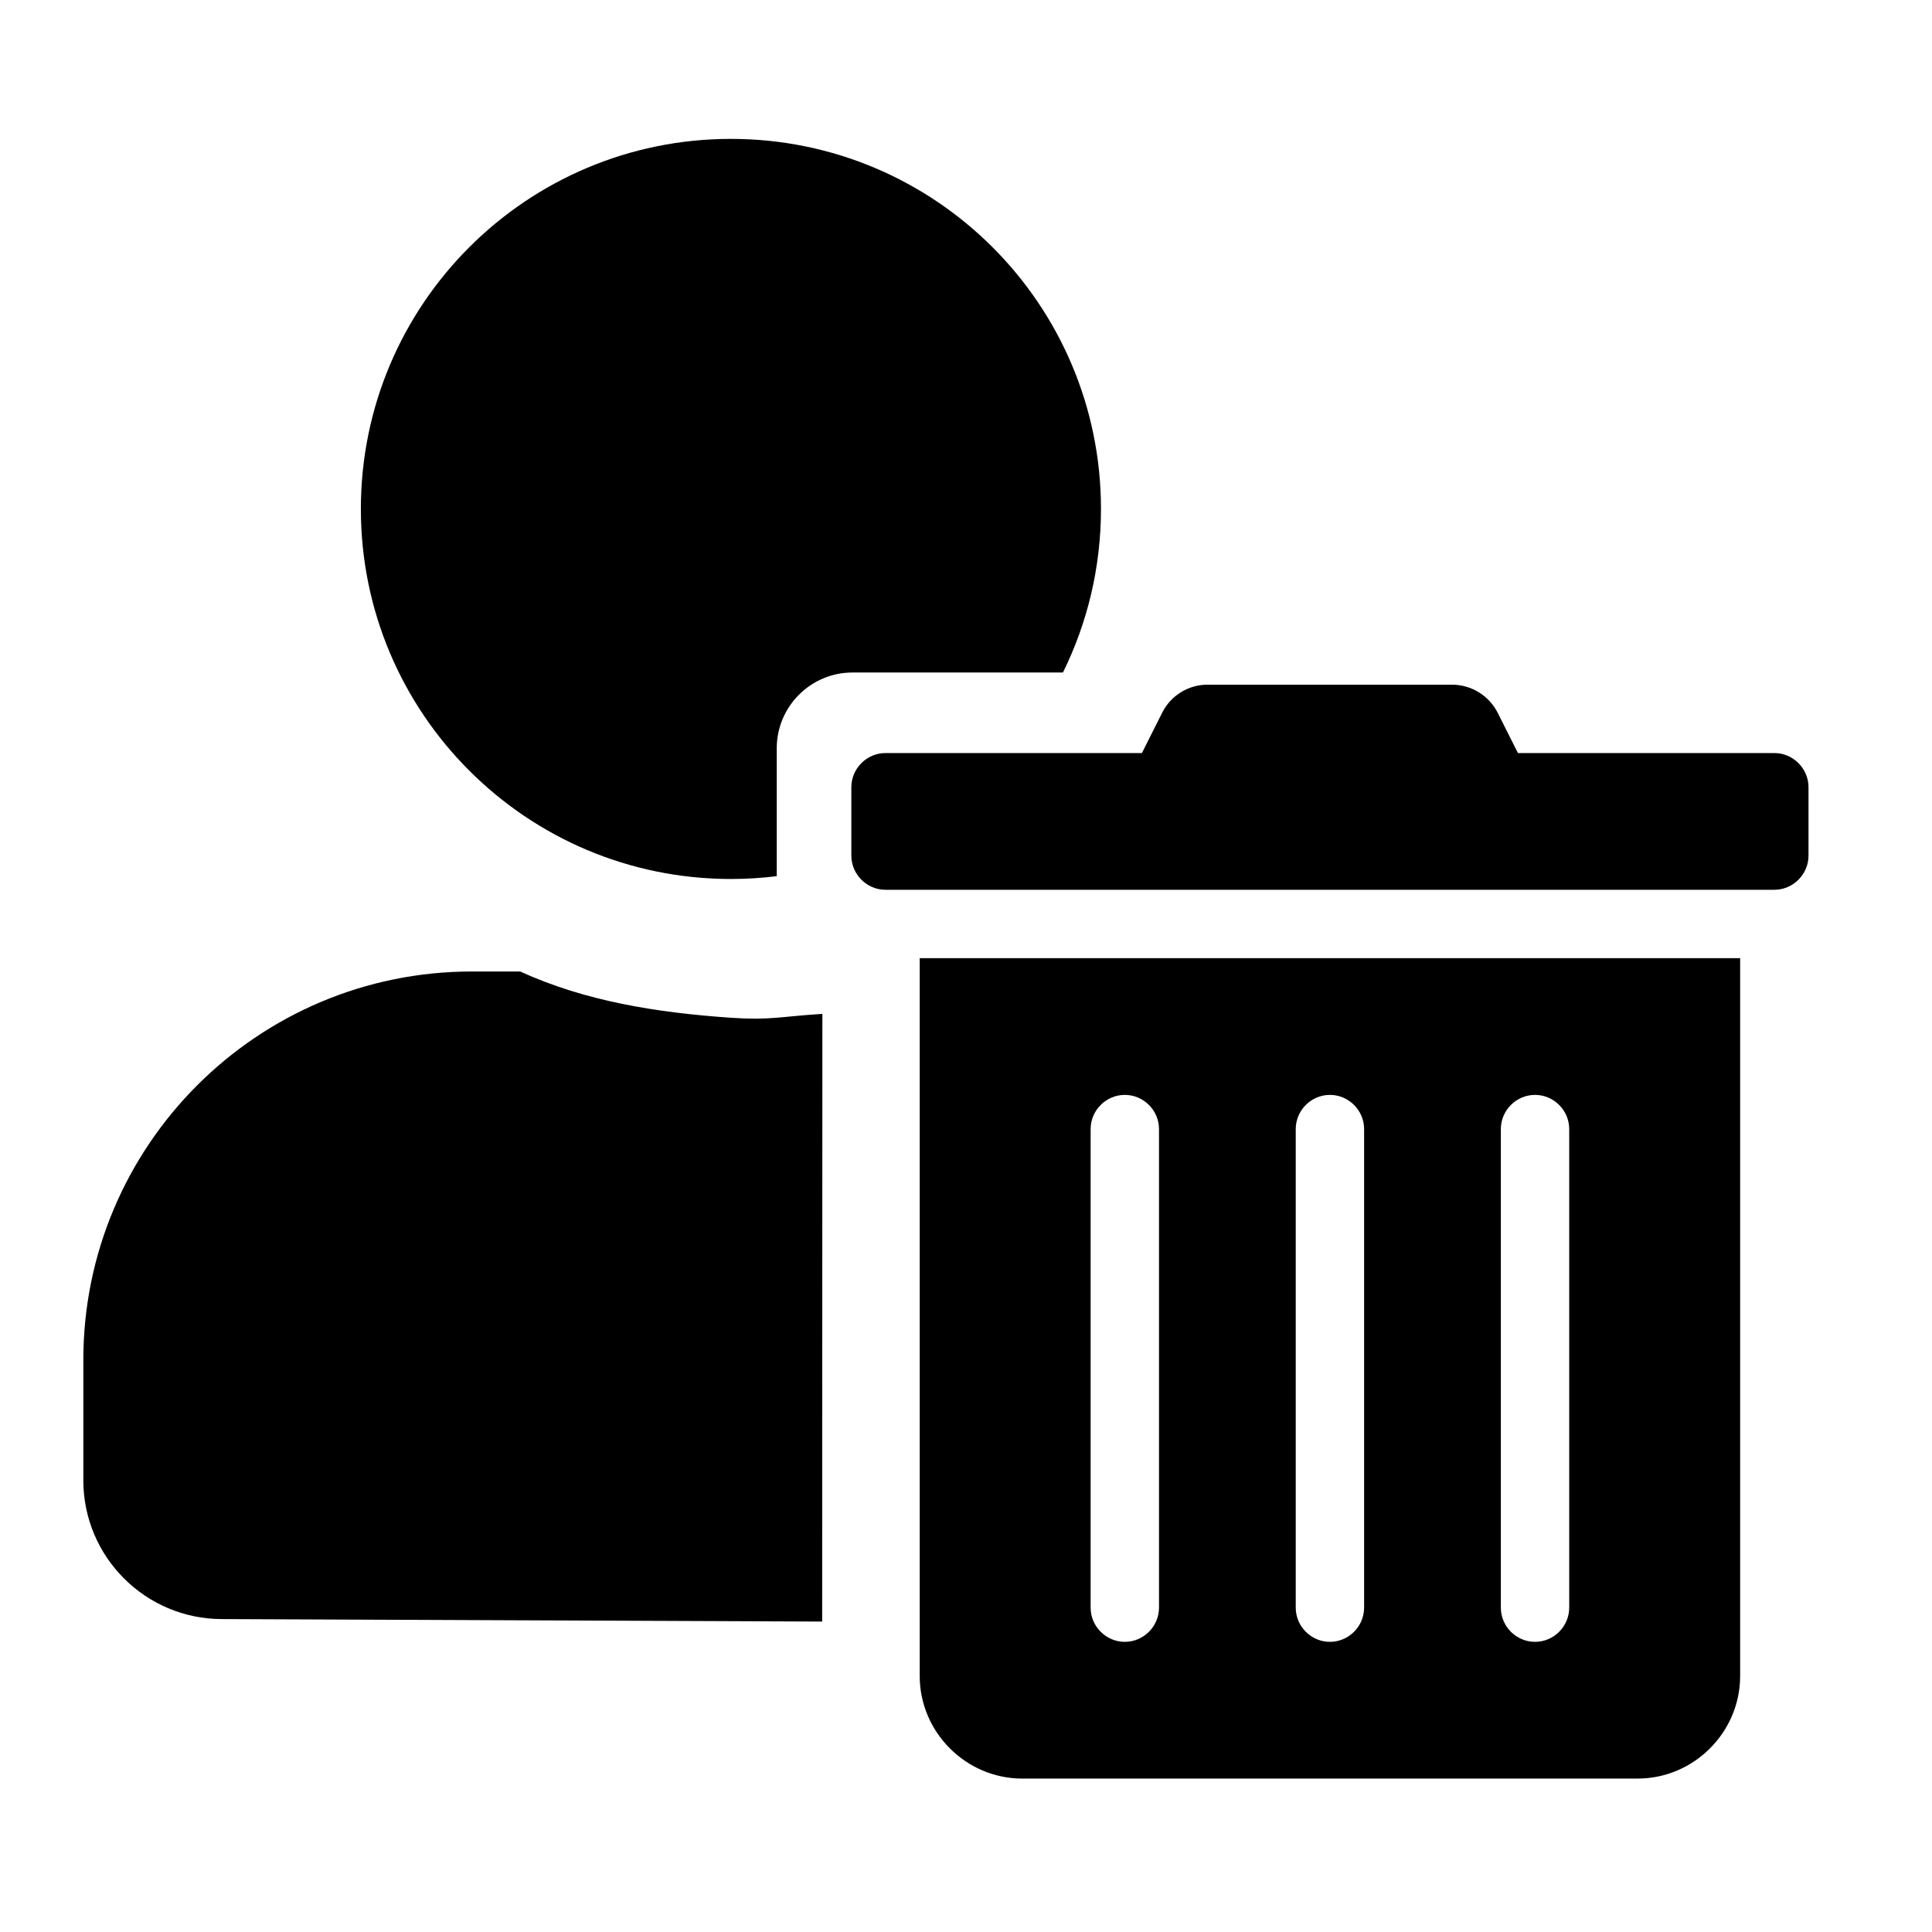
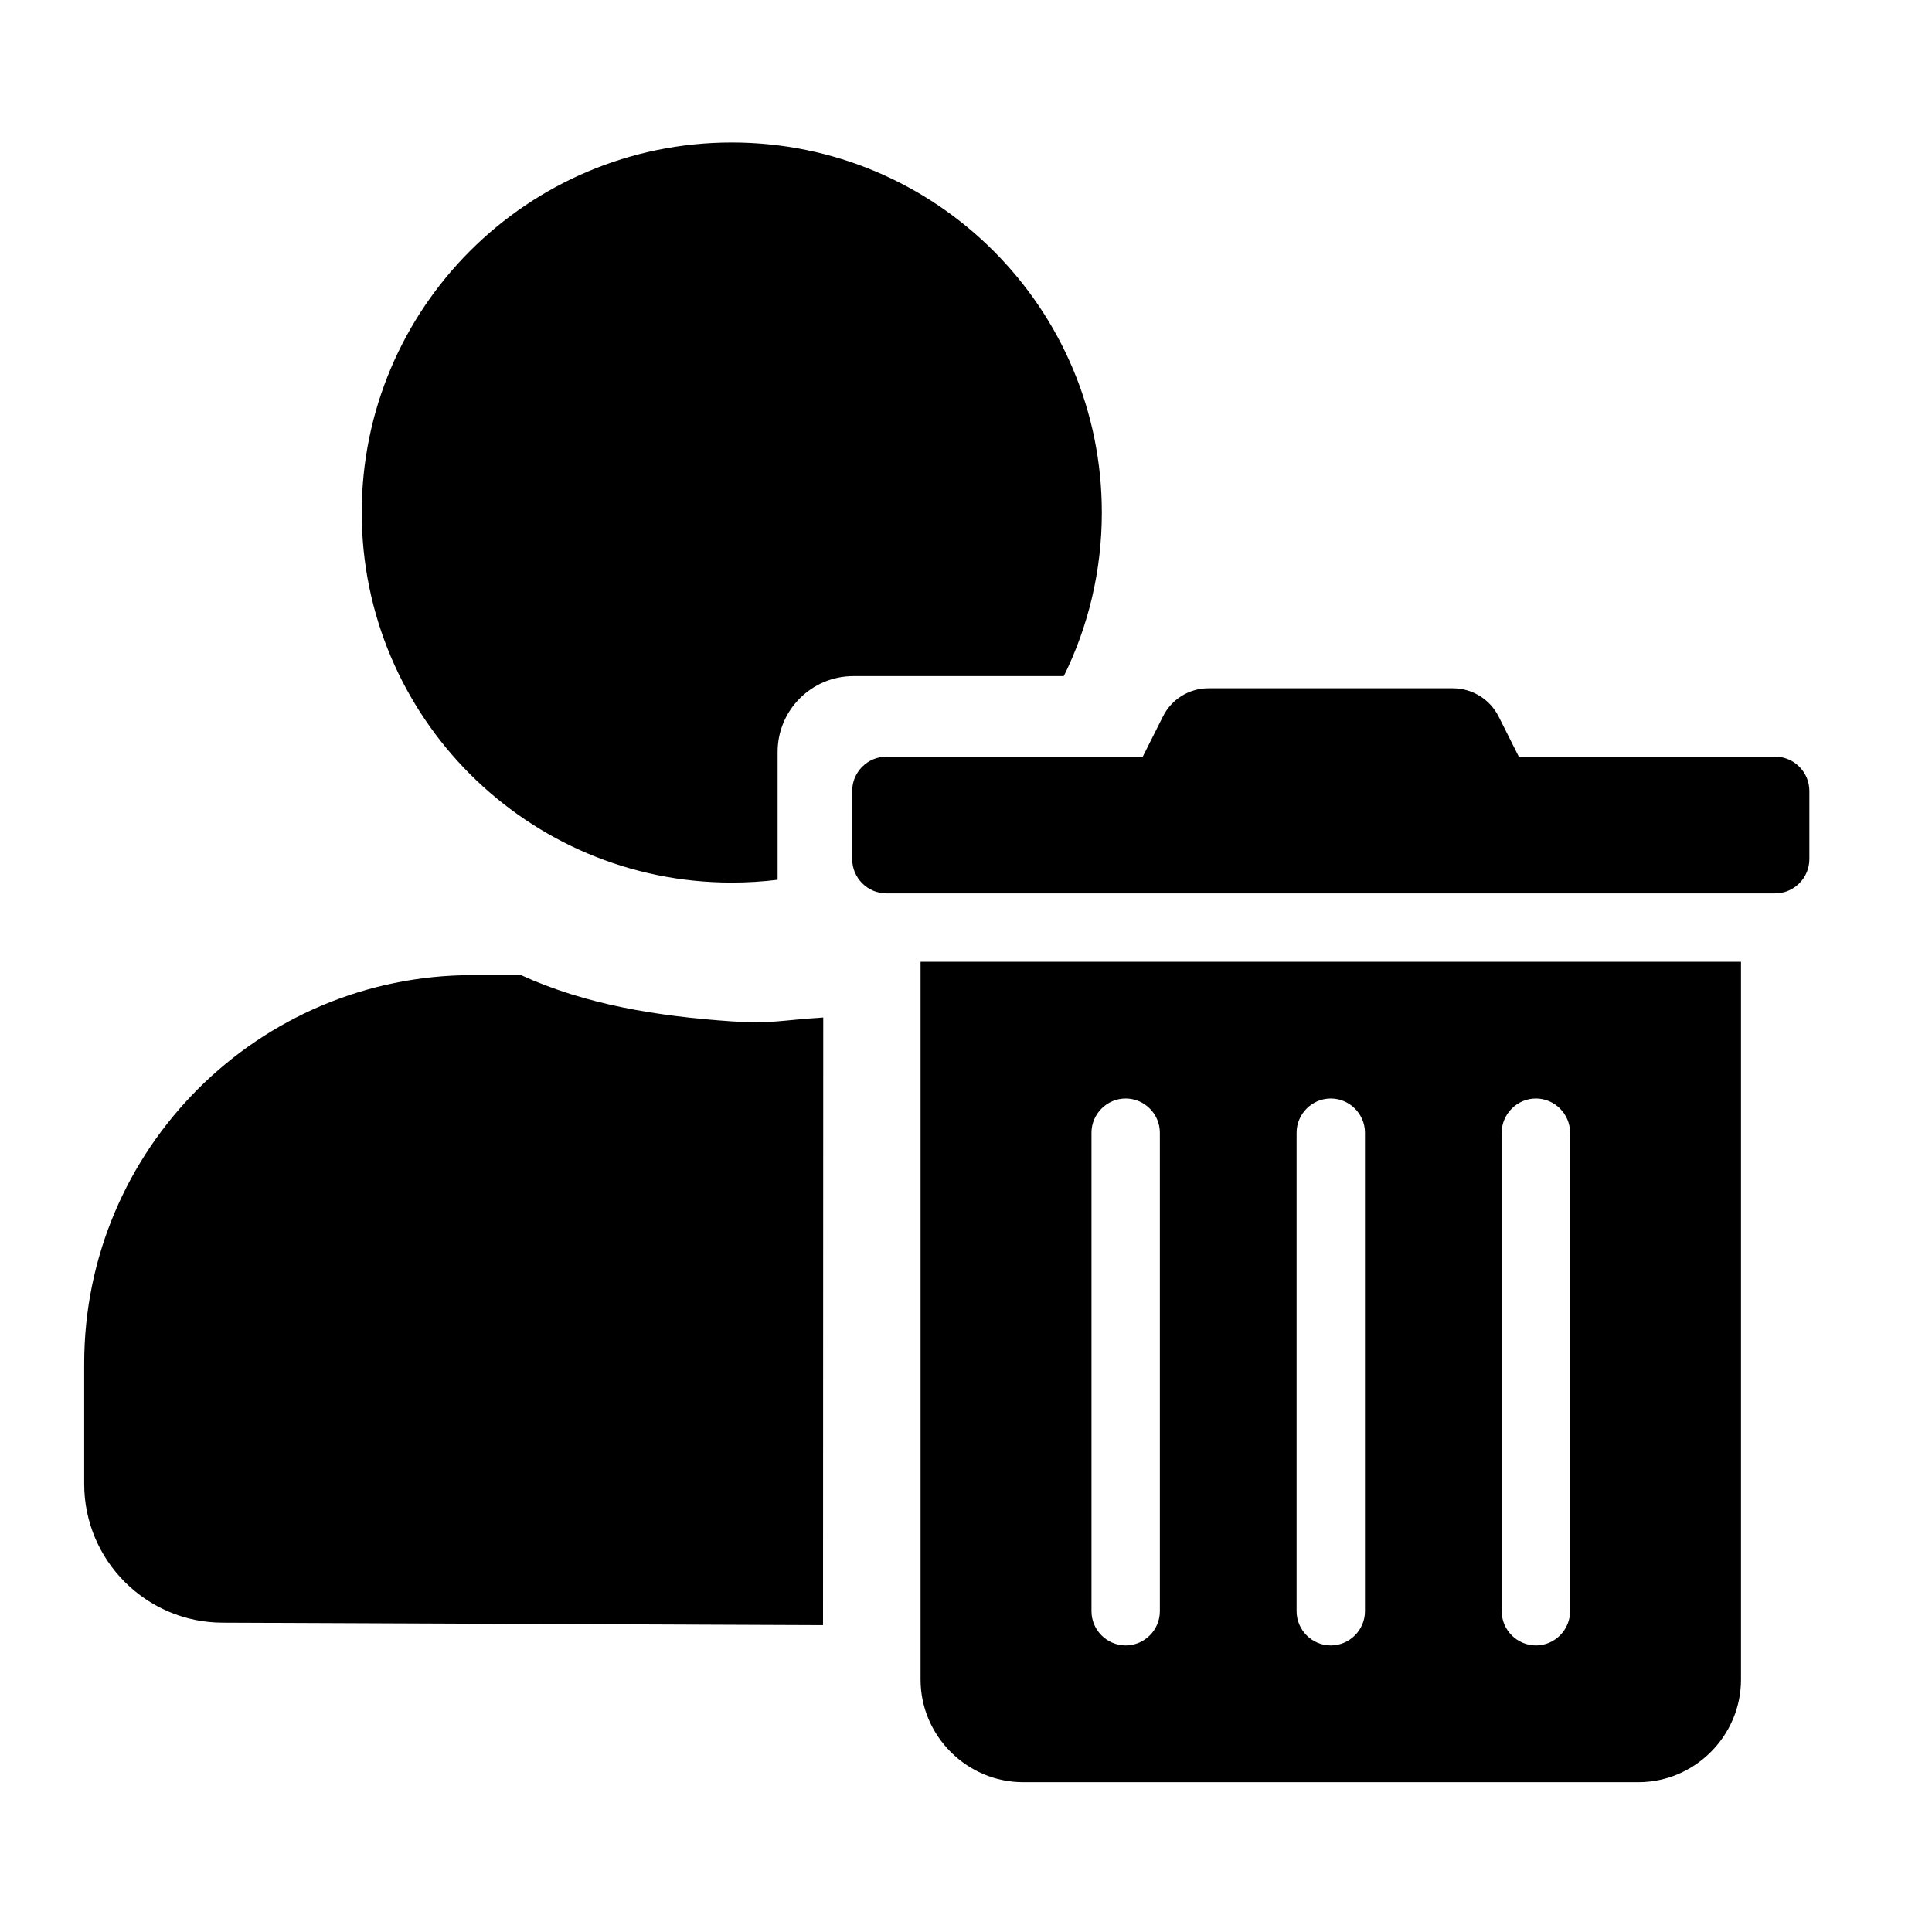
- <svg xmlns="http://www.w3.org/2000/svg" width="100%" height="100%" viewBox="0 0 256 256" version="1.1" xml:space="preserve" style="fill-rule:evenodd;clip-rule:evenodd;stroke-linejoin:round;stroke-miterlimit:2;">
-   <g transform="matrix(0.383075,0,0,0.383075,11.0415,18.4026)">
-     <path d="M255.564,512.86L255.638,302.662C240.805,303.595 237.585,304.933 224,304C198.061,302.219 173.4,298.2 151.1,288L134.4,288C60.2,288 0,348.2 0,422.4L0,464C0,490.5 21.5,512 48,512L255.564,512.86Z" />
+ <svg xmlns="http://www.w3.org/2000/svg" width="512px" height="512px" version="1.1" xml:space="preserve" style="fill-rule:evenodd;clip-rule:evenodd;stroke-linejoin:round;stroke-miterlimit:2;">
+   <rect id="CharacterDelete" x="0" y="0" width="512" height="512" style="fill:none;" />
+   <g>
+     <path d="M218.111,430.687l0.057,-161.043c-11.365,0.715 -13.832,1.74 -24.24,1.025c-19.873,-1.364 -38.767,-4.443 -55.852,-12.258l-12.795,-0c-56.848,-0 -102.97,46.122 -102.97,102.97l-0,31.872c-0,20.303 16.472,36.776 36.775,36.776l159.025,0.658Z" />
  </g>
-   <path d="M102.923,116.097L102.923,99.155C102.923,93.612 107.424,89.111 112.968,89.111L140.846,89.111C144.072,82.575 145.884,75.217 145.884,67.436C145.884,40.353 123.934,18.403 96.85,18.403C69.767,18.403 47.817,40.353 47.817,67.436C47.817,94.52 69.767,116.47 96.85,116.47C98.906,116.47 100.932,116.343 102.923,116.097Z" />
-   <g transform="matrix(0.283101,0,0,0.283101,112.807,90.7234)">
-     <path d="M32,464C32,490.332 53.668,512 80,512L368,512C394.332,512 416,490.332 416,464L416,128L32,128L32,464ZM304,208C304,199.223 311.223,192 320,192C328.777,192 336,199.223 336,208L336,432C336,440.777 328.777,448 320,448C311.223,448 304,440.777 304,432L304,208ZM208,208C208,199.223 215.223,192 224,192C232.777,192 240,199.223 240,208L240,432C240,440.777 232.777,448 224,448C215.223,448 208,440.777 208,432L208,208ZM112,208C112,199.223 119.223,192 128,192C136.777,192 144,199.223 144,208L144,432C144,440.777 136.777,448 128,448C119.223,448 112,440.777 112,432L112,208ZM432,32L312,32L302.6,13.3C298.545,5.158 290.196,-0.007 281.1,0L166.8,0C157.722,-0.035 149.388,5.145 145.4,13.3L136,32L16,32C7.223,32 -0,39.223 0,48L0,80C0,88.777 7.223,96 16,96L432,96C440.777,96 448,88.777 448,80L448,48C448,39.223 440.777,32 432,32Z" style="fill-rule:nonzero;" />
+   <path d="M206.074,233.149l-0,-33.884c-0,-11.086 9.002,-20.088 20.09,-20.088l55.756,-0c6.452,-13.072 10.076,-27.788 10.076,-43.35c-0,-54.166 -43.9,-98.066 -98.068,-98.066c-54.166,-0 -98.066,43.9 -98.066,98.066c-0,54.168 43.9,98.068 98.066,98.068c4.112,-0 8.164,-0.254 12.146,-0.746Z" />
+   <g>
+     <path d="M243.96,445.119c0,14.909 12.269,27.178 27.178,27.178l163.066,-0c14.909,-0 27.178,-12.269 27.178,-27.178l-0,-190.244l-217.422,0l0,190.244Zm154.007,-144.948c0,-4.969 4.09,-9.059 9.059,-9.059c4.97,0 9.06,4.09 9.06,9.059l-0,126.83c-0,4.969 -4.09,9.059 -9.06,9.059c-4.969,-0 -9.059,-4.09 -9.059,-9.059l0,-126.83Zm-54.355,0c-0,-4.969 4.089,-9.059 9.059,-9.059c4.969,0 9.059,4.09 9.059,9.059l0,126.83c0,4.969 -4.09,9.059 -9.059,9.059c-4.97,-0 -9.059,-4.09 -9.059,-9.059l-0,-126.83Zm-54.356,0c0,-4.969 4.09,-9.059 9.06,-9.059c4.969,0 9.059,4.09 9.059,9.059l-0,126.83c-0,4.969 -4.09,9.059 -9.059,9.059c-4.97,-0 -9.06,-4.09 -9.06,-9.059l0,-126.83Zm181.185,-99.651l-67.944,-0l-5.323,-10.588c-2.296,-4.61 -7.023,-7.535 -12.173,-7.531l-64.717,0c-5.14,-0.02 -9.859,2.913 -12.117,7.531l-5.322,10.588l-67.944,-0c-4.97,-0 -9.059,4.089 -9.059,9.059l-0,18.118c-0,4.97 4.089,9.06 9.059,9.06l235.54,-0c4.97,-0 9.059,-4.09 9.059,-9.06l0,-18.118c0,-4.97 -4.089,-9.059 -9.059,-9.059Z" style="fill-rule:nonzero;" />
  </g>
</svg>
